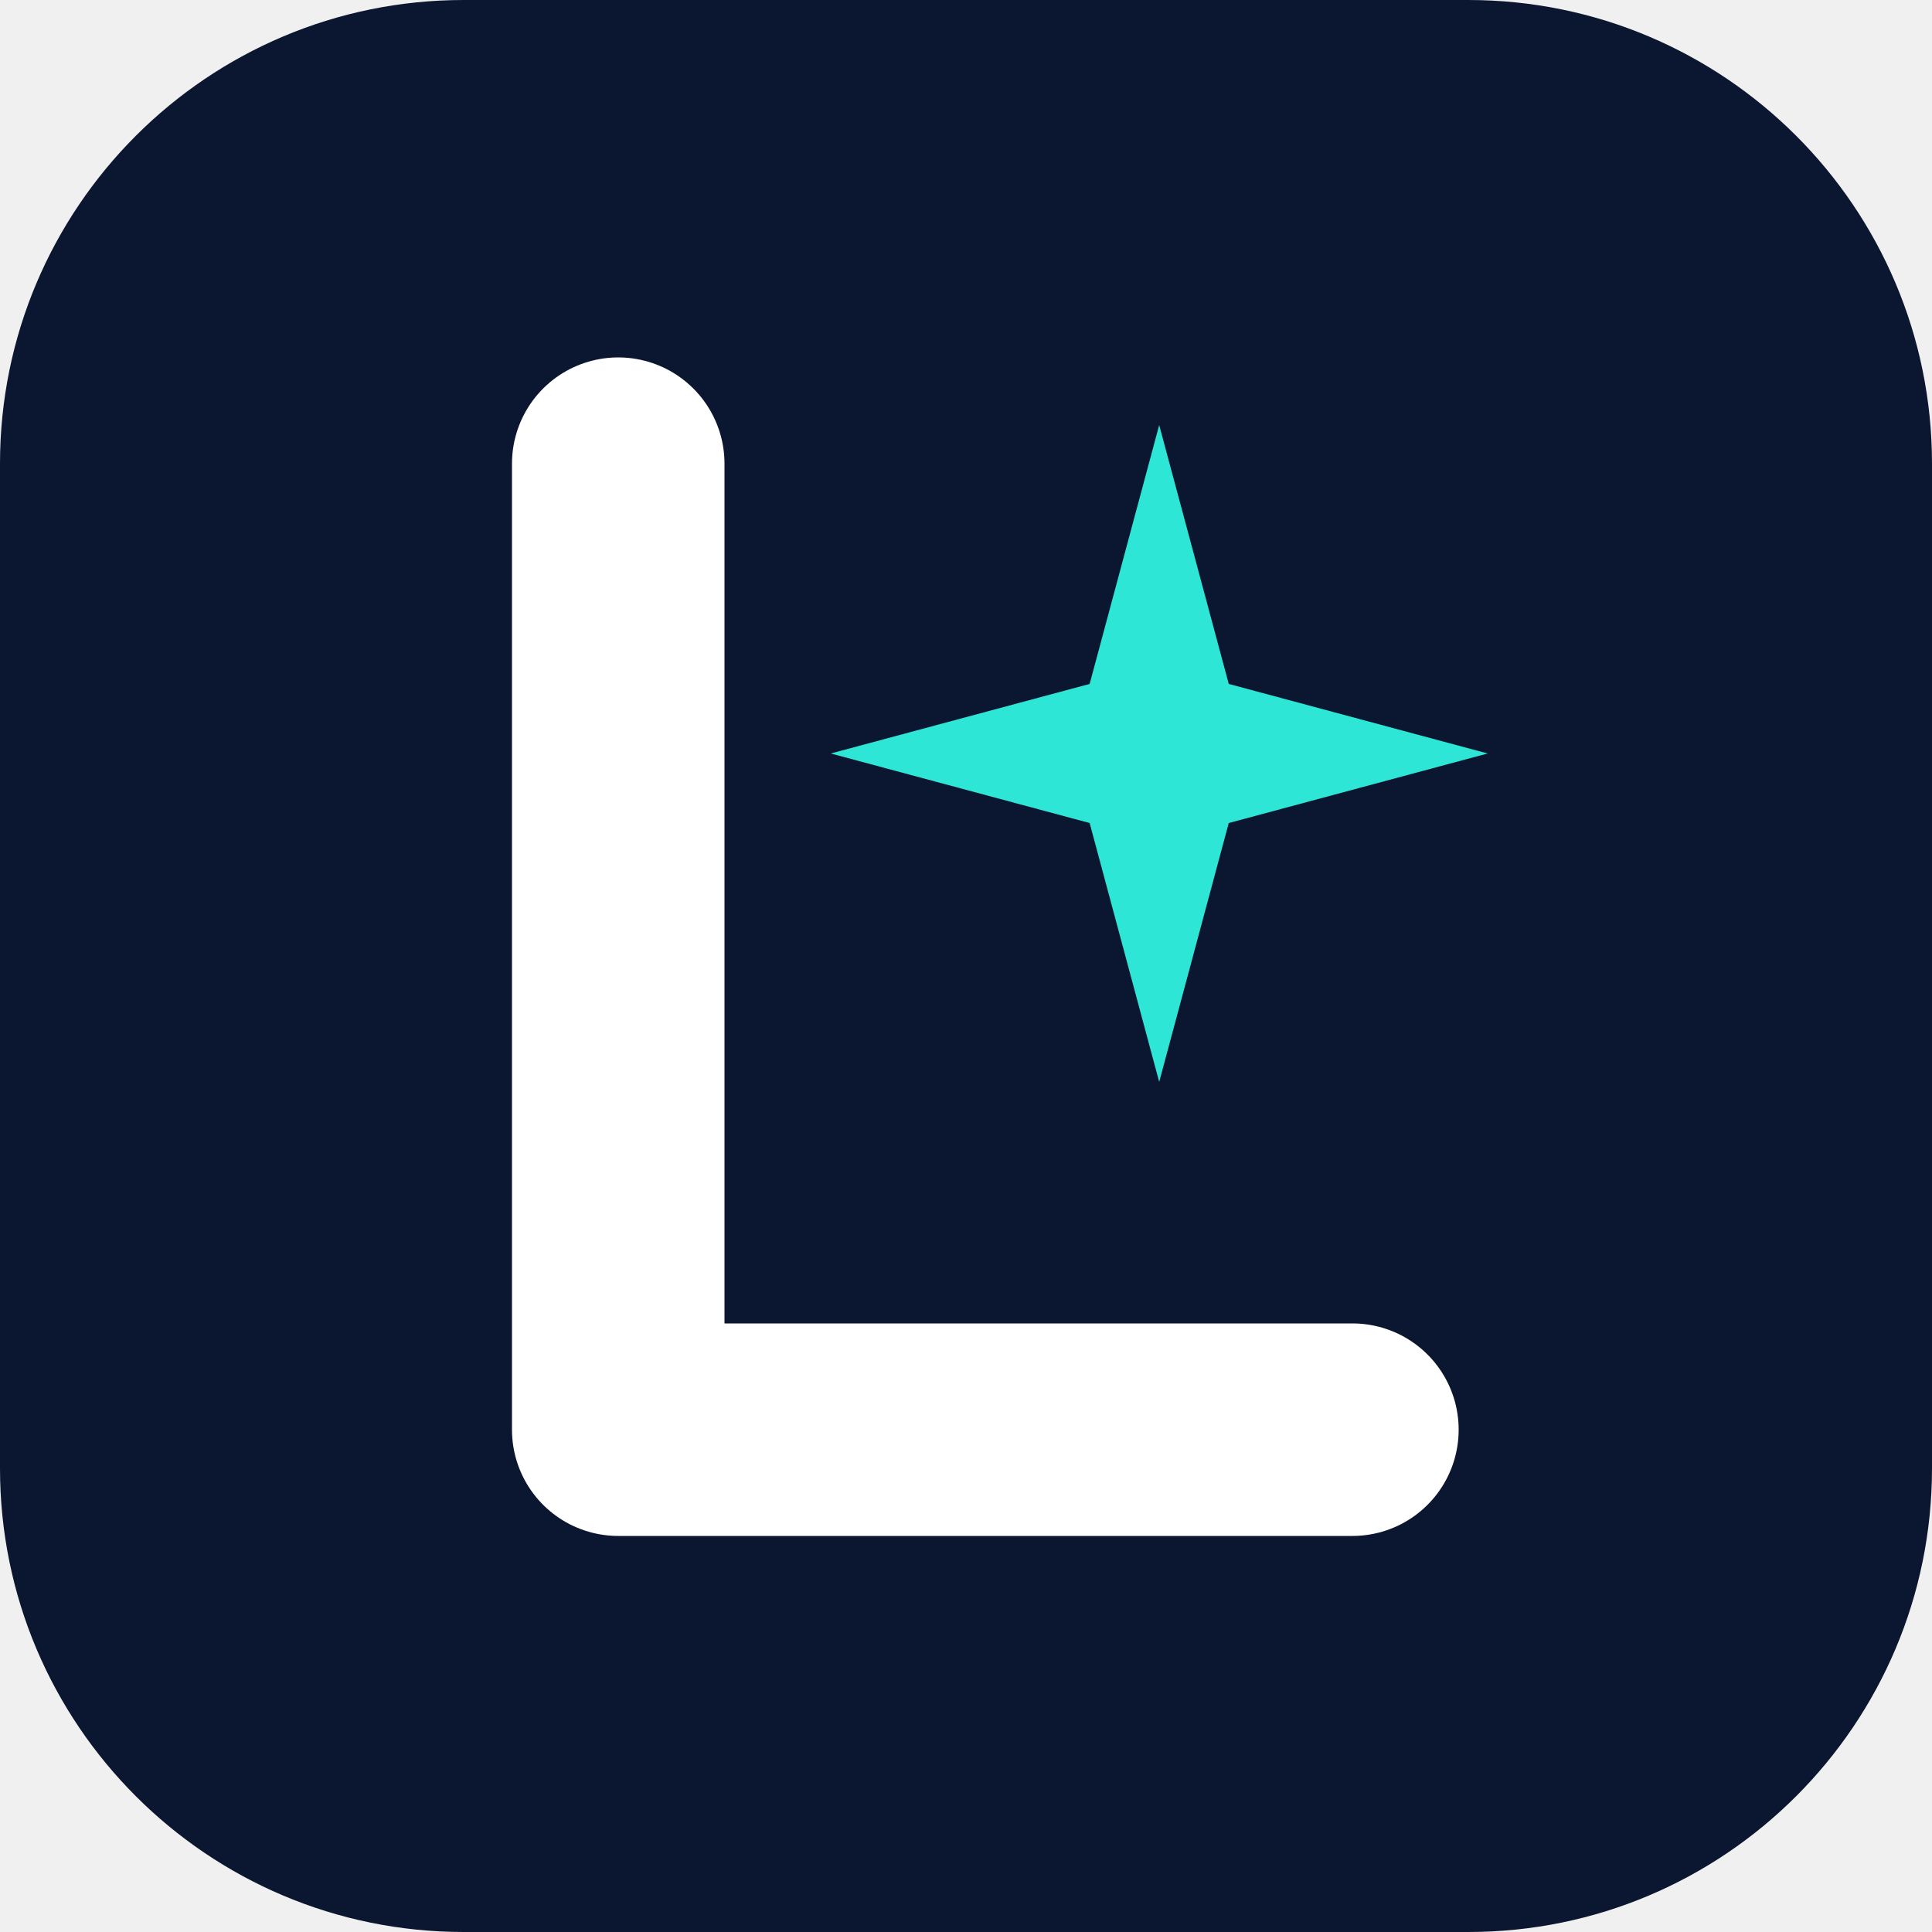
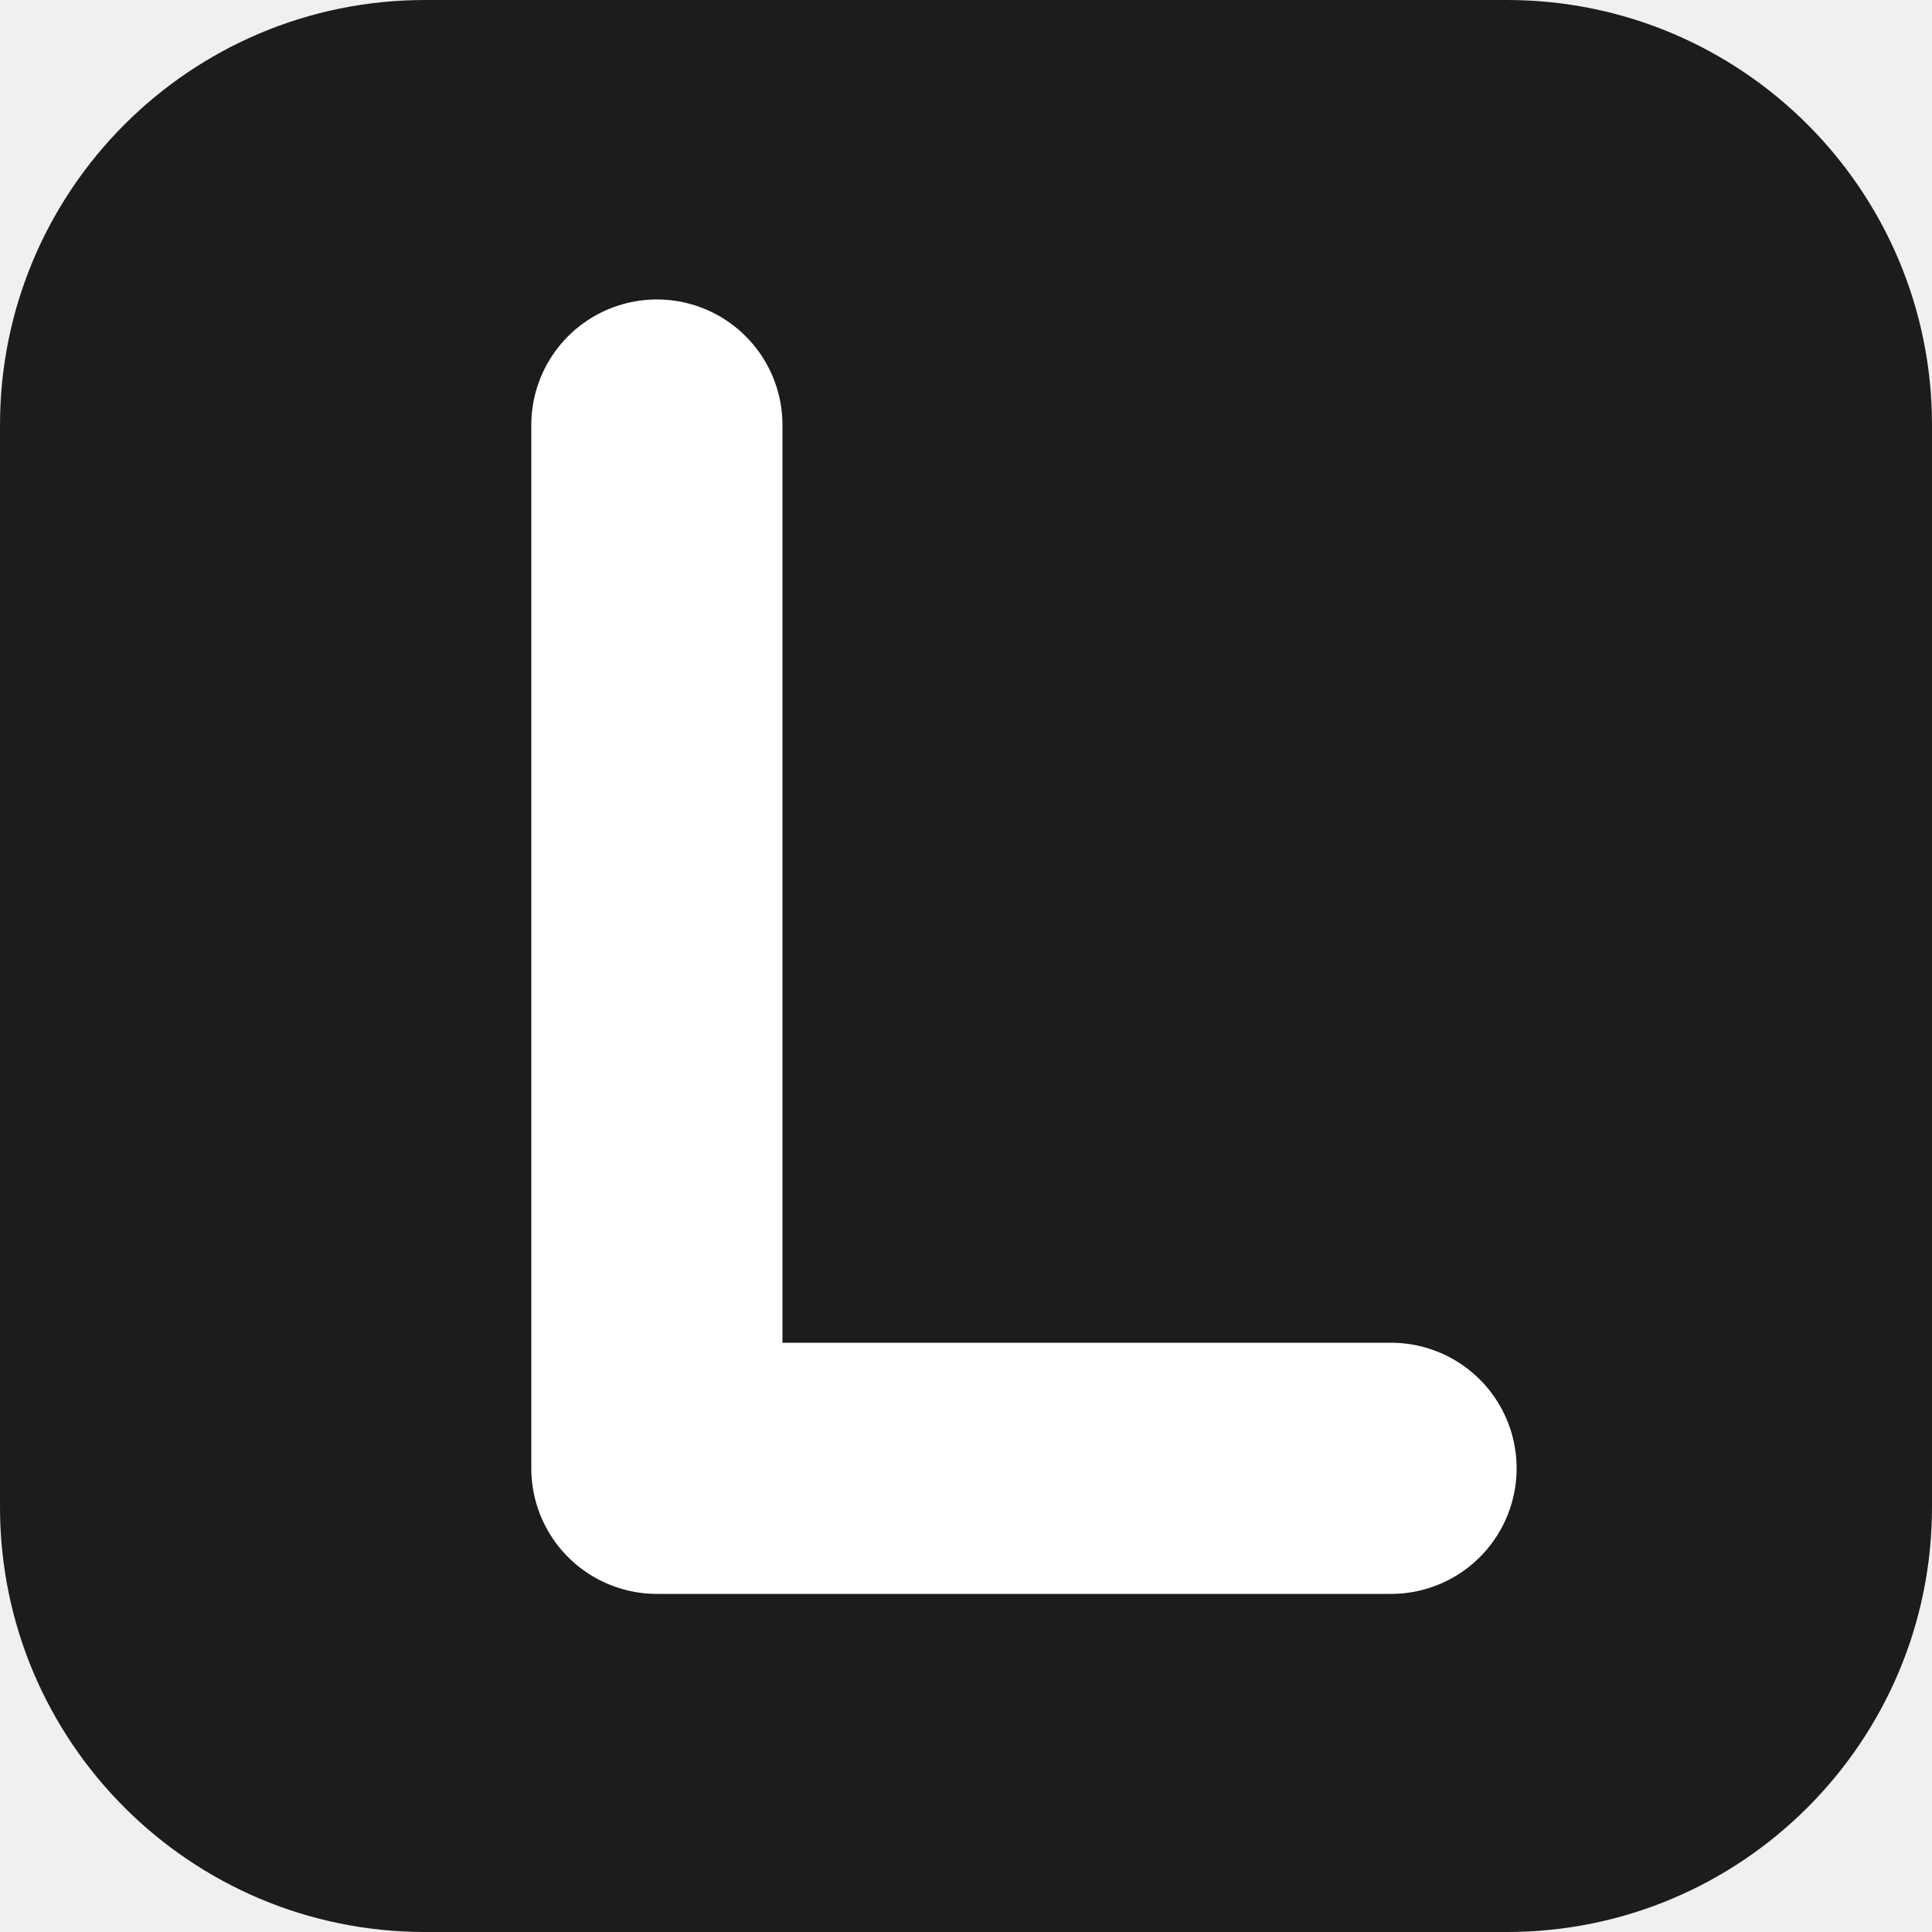
- <svg xmlns="http://www.w3.org/2000/svg" viewBox="0 0 100 100" role="img" aria-label="LTELC">
-   <rect width="100" height="100" rx="24" fill="#0B1630" />
-   <path d="M32 24 V74 H70" fill="none" stroke="#fff" stroke-width="11" stroke-linecap="round" stroke-linejoin="round" />
-   <path d="M60 22 L63.6 35.4 L77 39 L63.6 42.6 L60 56 L56.4 42.6 L43 39 L56.4 35.4 Z" fill="#2EE6D6" />
+ <svg xmlns="http://www.w3.org/2000/svg" viewBox="0 0 100 100">
+   <rect width="100" height="100" rx="22" fill="#1c1c1c" />
+   <path d="M34 22 V76 H72" fill="none" stroke="#fff" stroke-width="13" stroke-linecap="round" stroke-linejoin="round" />
</svg>
